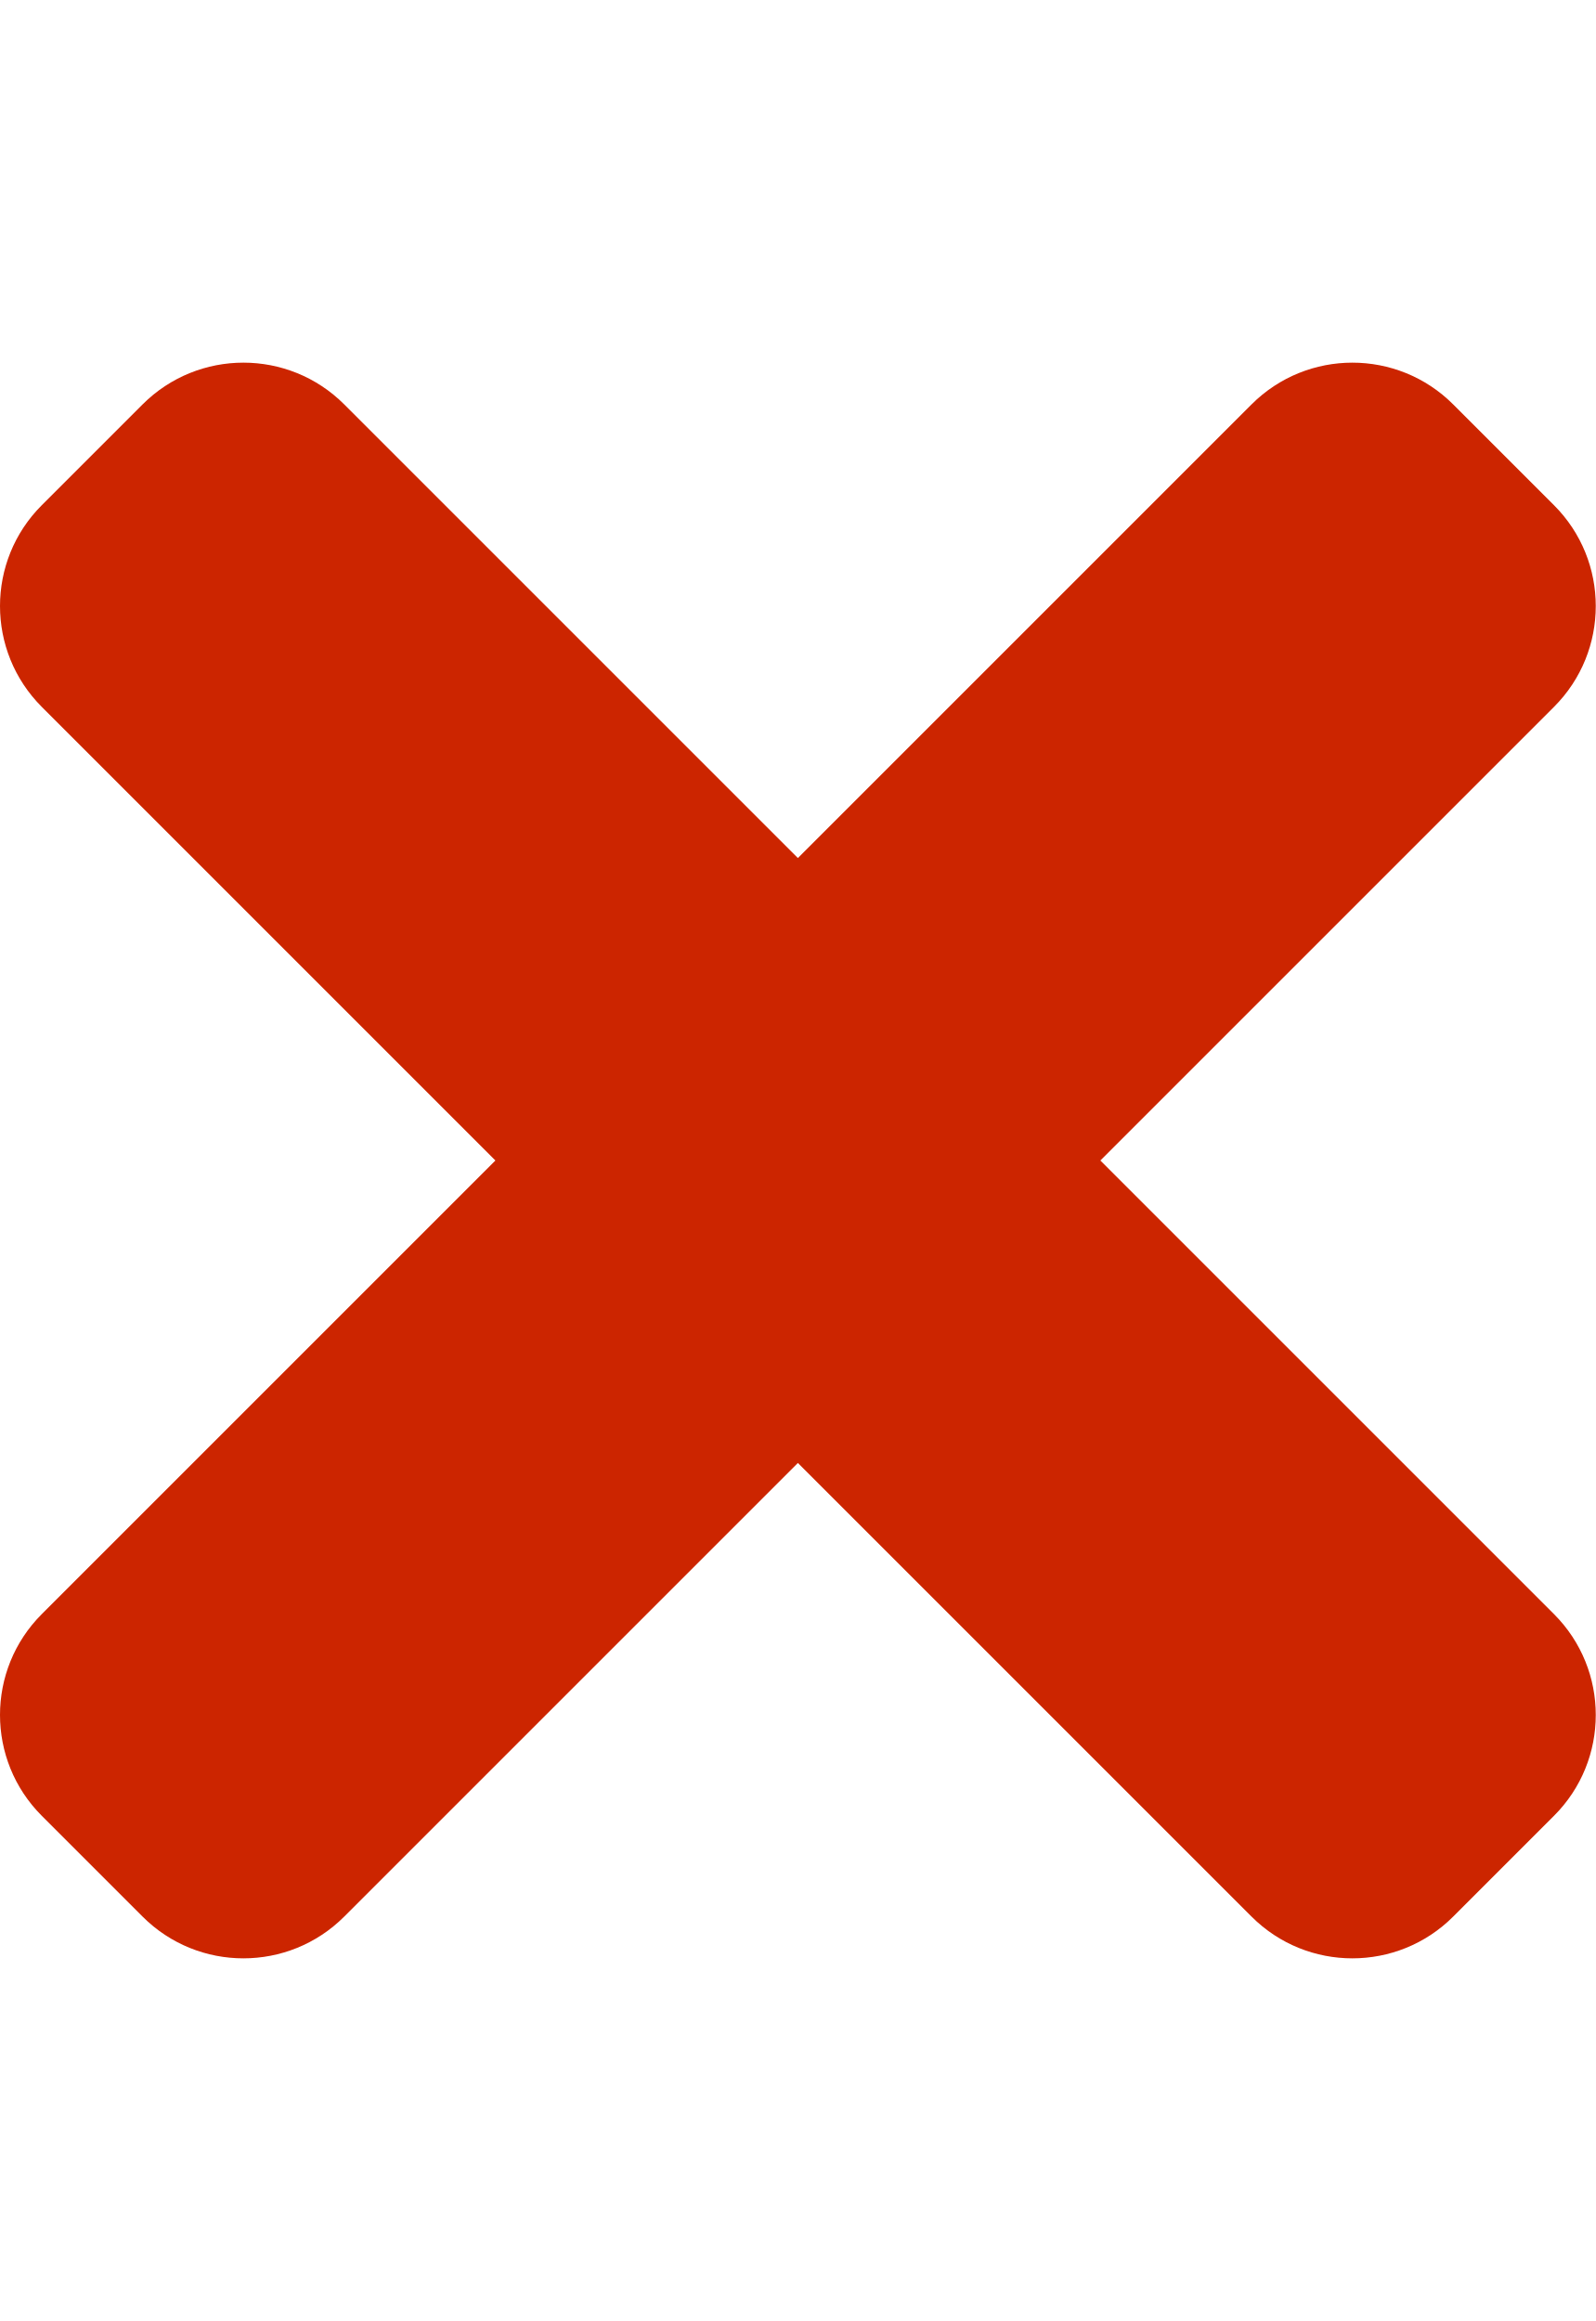
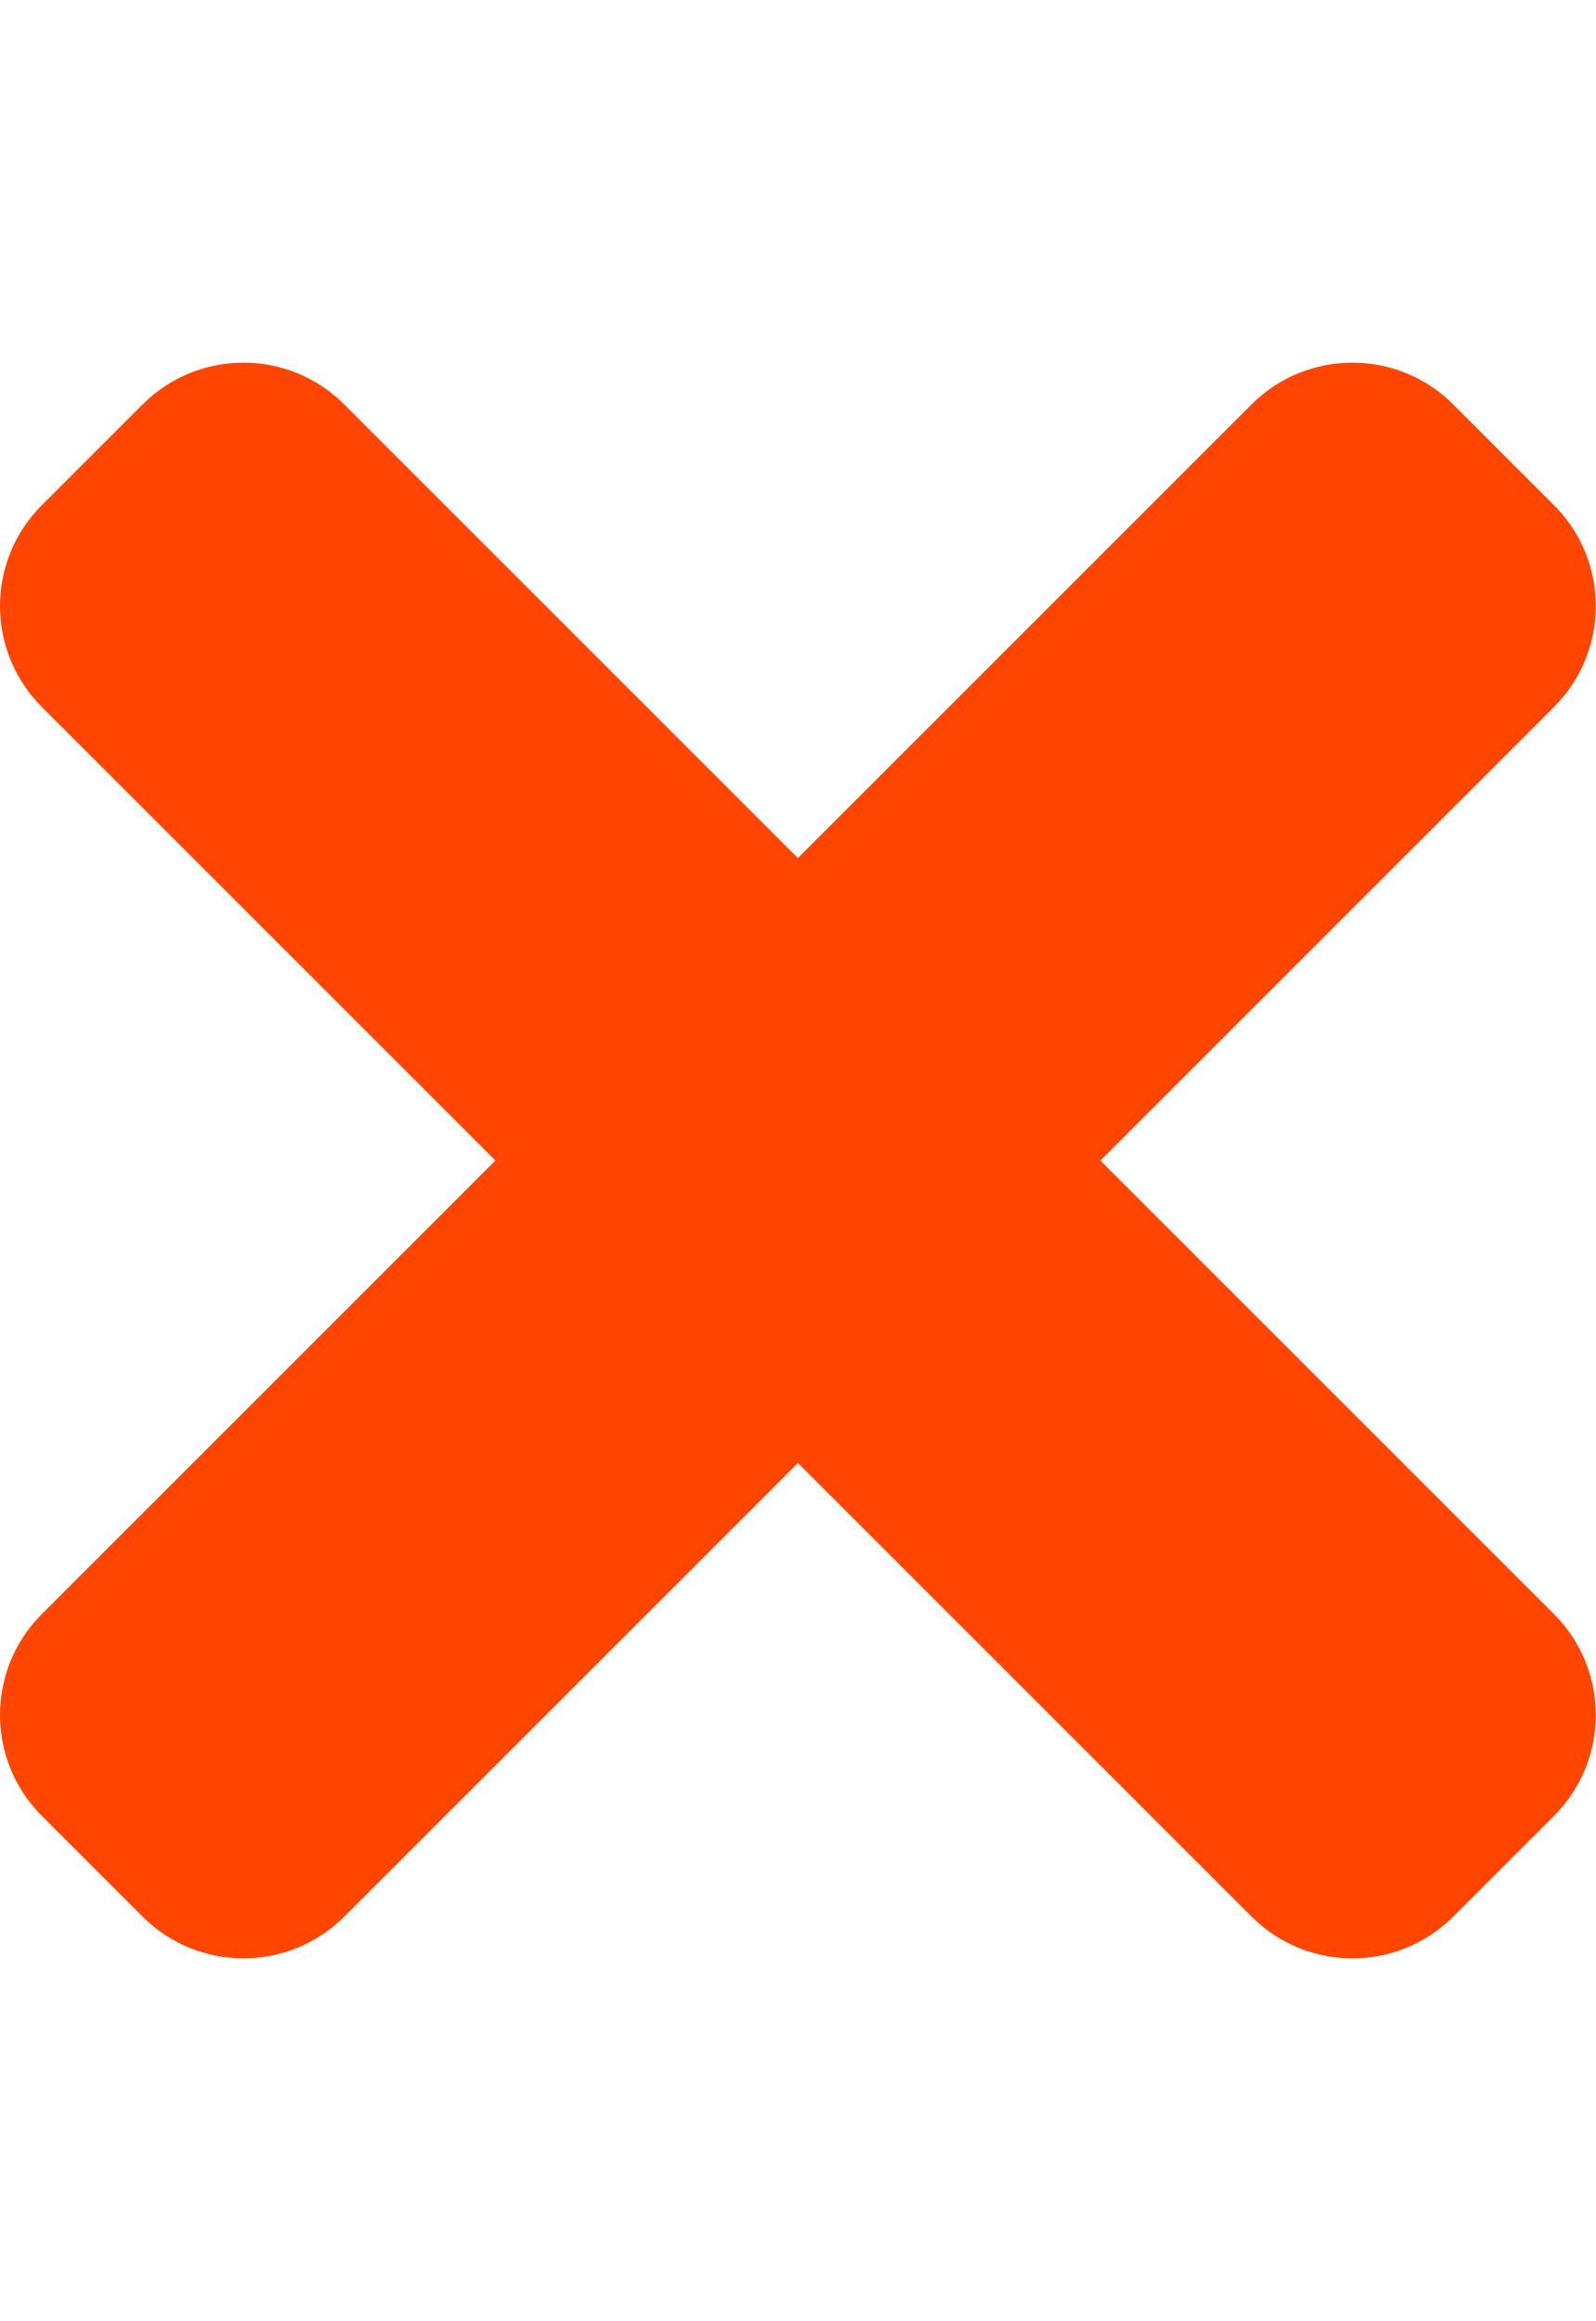
<svg xmlns="http://www.w3.org/2000/svg" viewBox="0 0 352 512">
-   <g fill="#cc2500">
+   <g fill="#ff4500">
    <path d="M242.72 256l100.07-100.07c12.28-12.28 12.28-32.19 0-44.48l-22.24-22.24c-12.28-12.28-32.19-12.28-44.48 0L176 189.28 75.93 89.21c-12.28-12.28-32.19-12.28-44.48 0L9.21 111.45c-12.28 12.28-12.28 32.19 0 44.48L109.28 256 9.21 356.07c-12.28 12.28-12.28 32.19 0 44.48l22.24 22.24c12.28 12.28 32.2 12.28 44.48 0L176 322.72l100.07 100.07c12.28 12.28 32.2 12.28 44.48 0l22.24-22.24c12.28-12.28 12.28-32.19 0-44.48L242.72 256z" />
  </g>
</svg>
